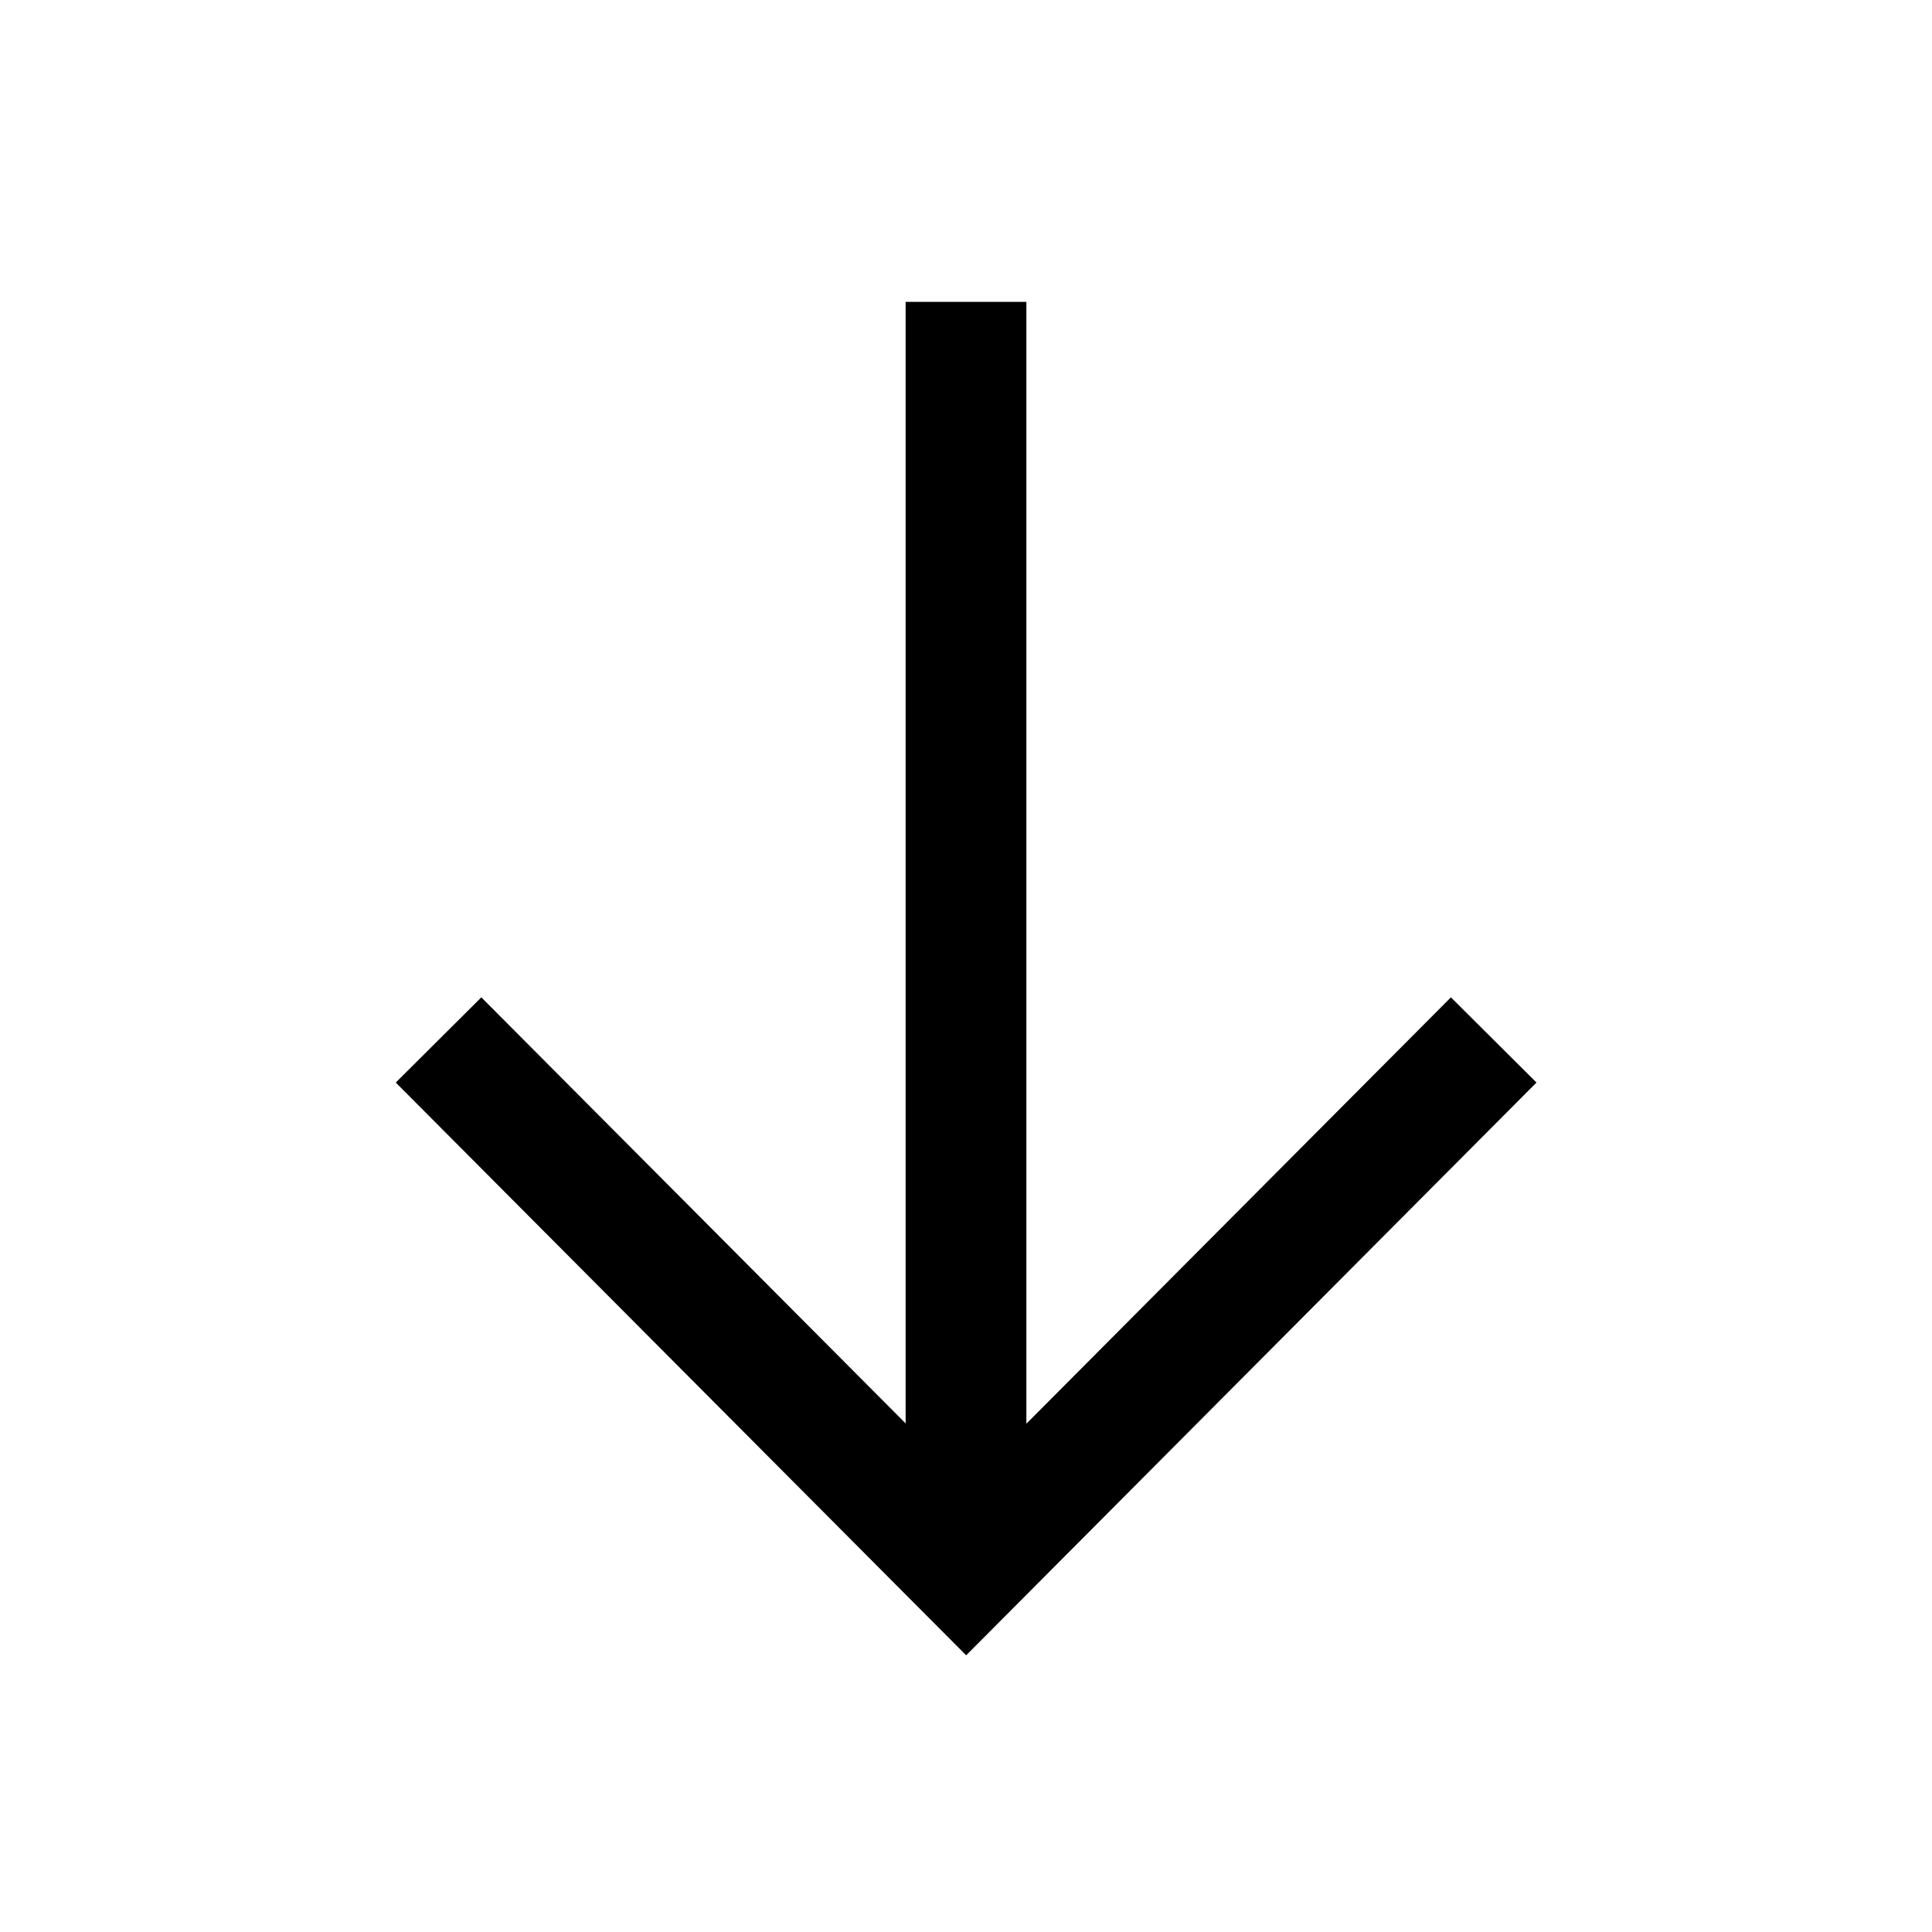
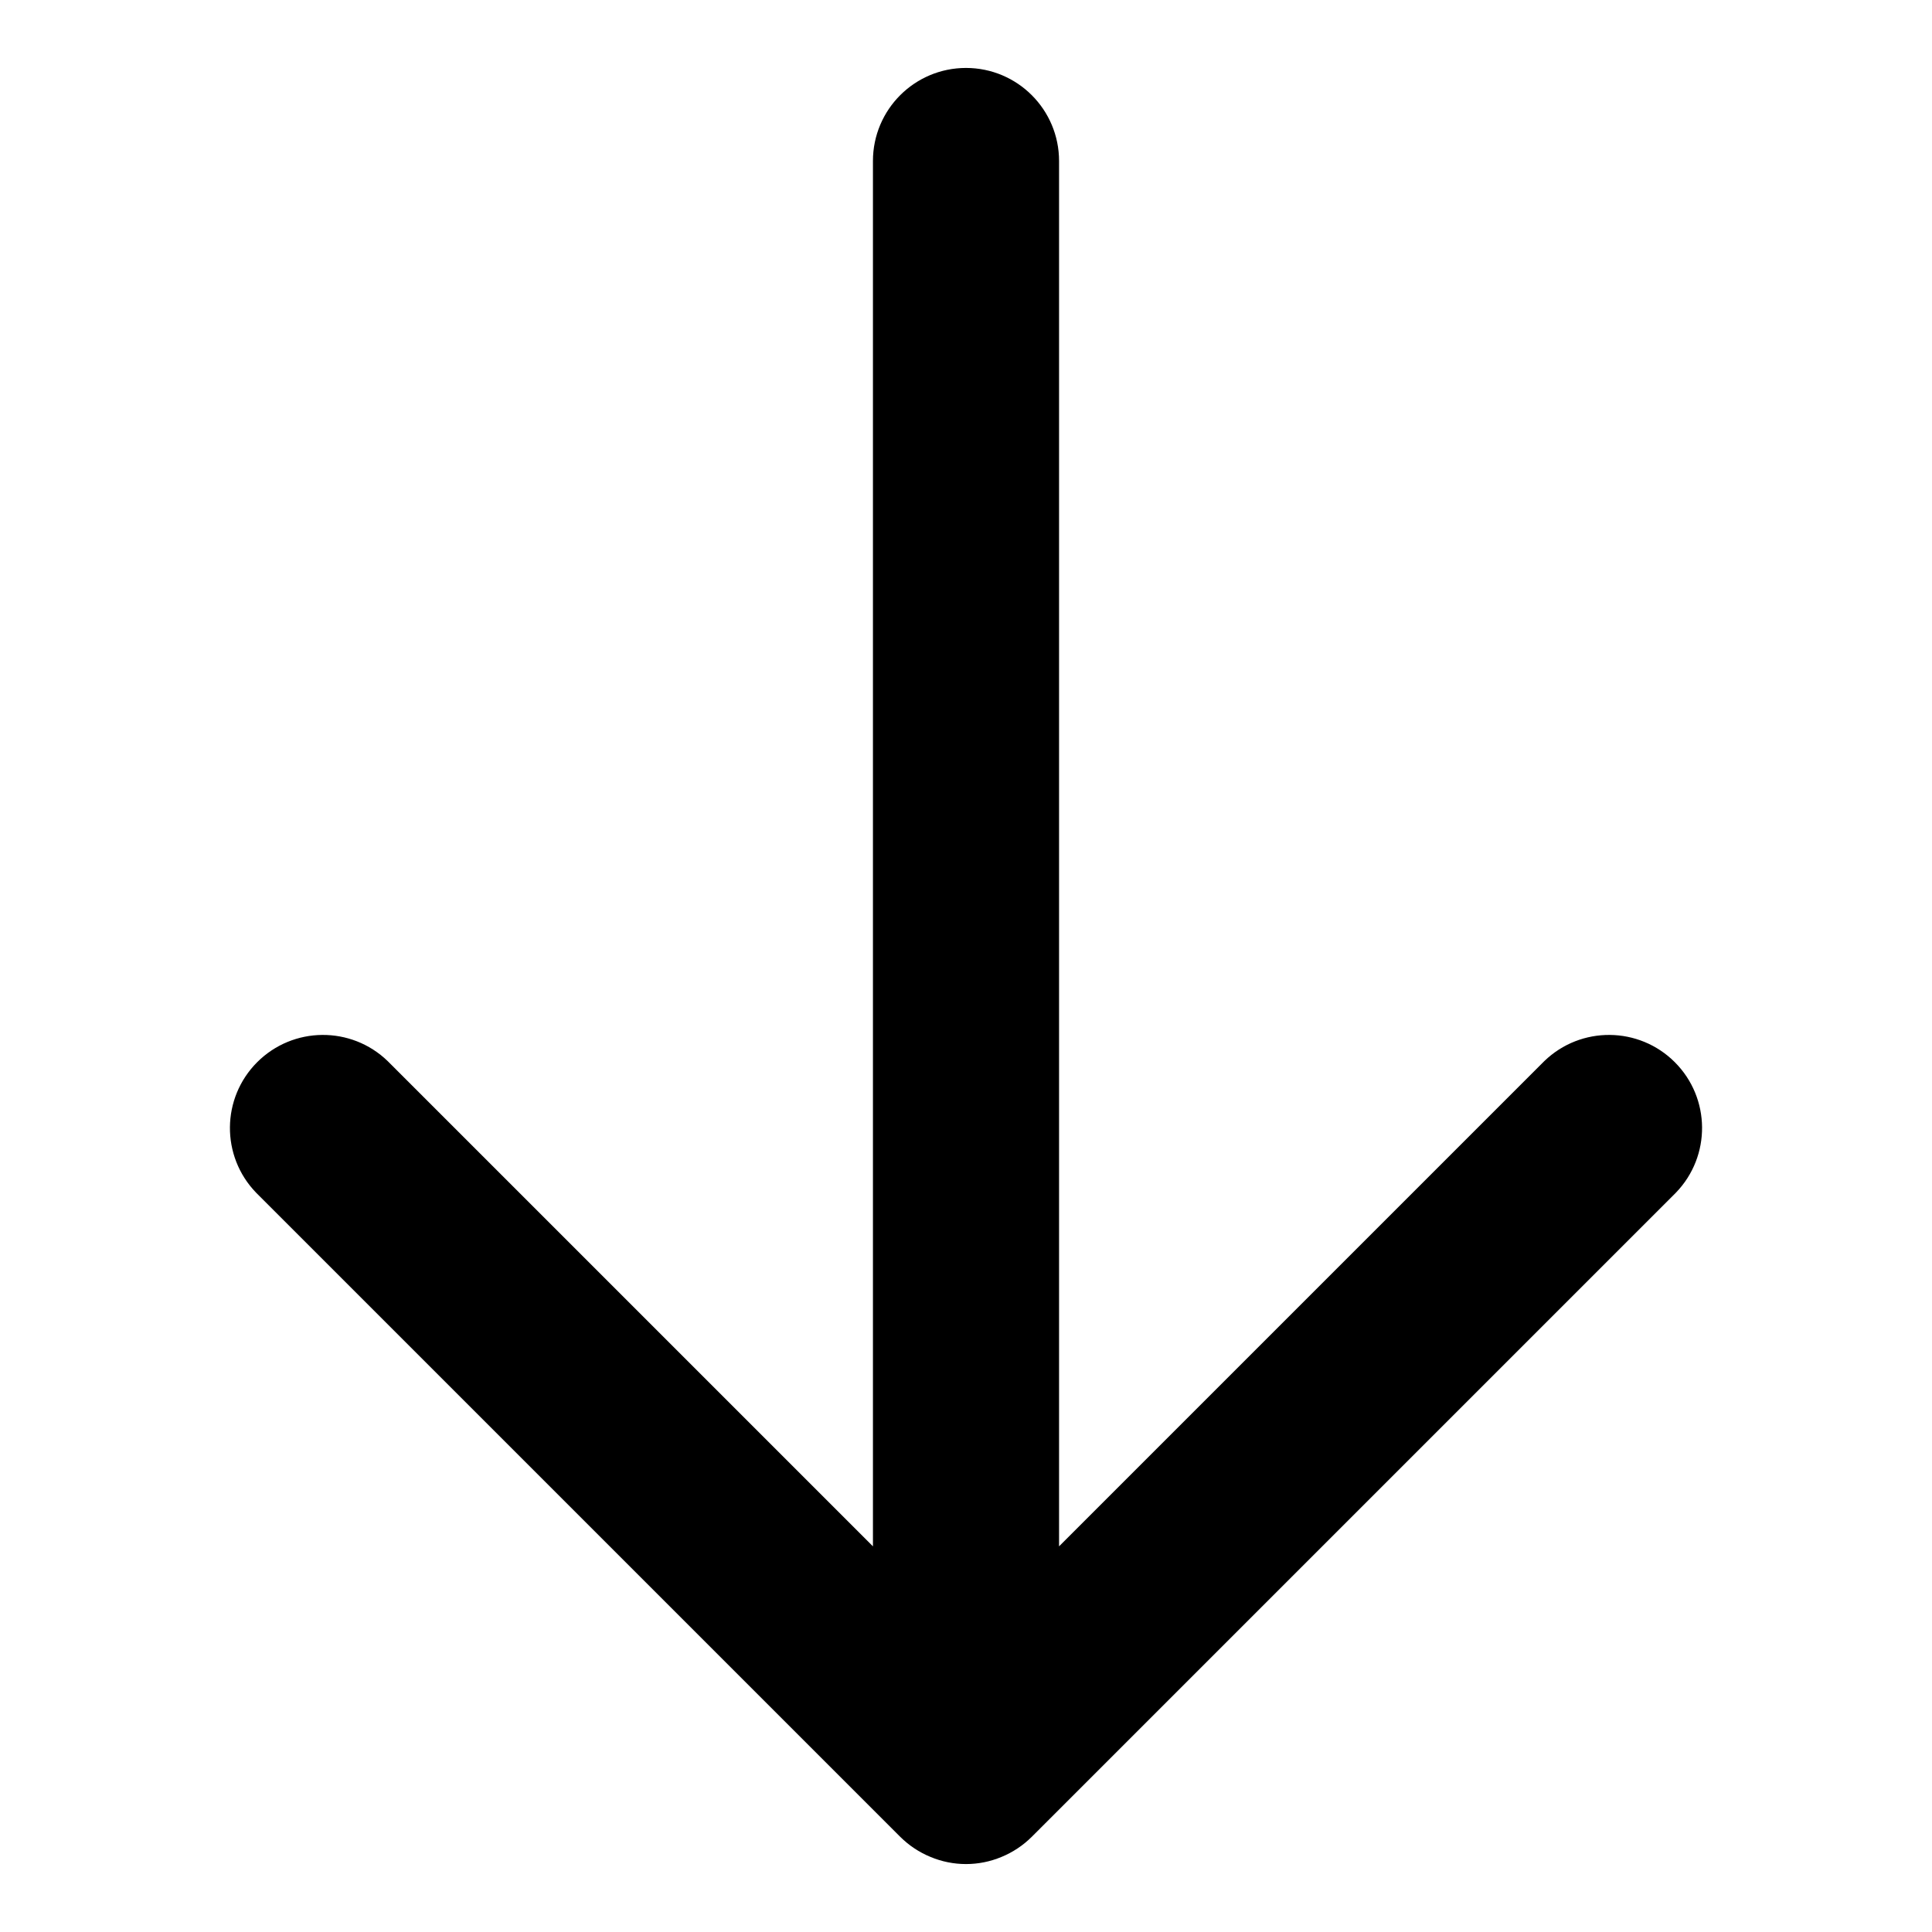
- <svg xmlns="http://www.w3.org/2000/svg" width="24" height="24" viewBox="0 0 24 24" fill="none">
-   <path d="M12 18.9V4.5" stroke="black" stroke-width="1.5" stroke-linecap="square" />
-   <path d="M18.026 13.45L12.002 19.5L5.977 13.45" stroke="black" stroke-width="1.5" stroke-linecap="square" />
+ <svg xmlns="http://www.w3.org/2000/svg" fill="#000000" viewBox="0 0 24 24" stroke="#000000" stroke-width="0.312">
+   <g id="SVGRepo_bgCarrier" stroke-width="0" />
+   <g id="SVGRepo_tracerCarrier" stroke-linecap="round" stroke-linejoin="round" />
+   <g id="SVGRepo_iconCarrier">
+     <path d="M3.293,14.707a1,1,0,0,1,1.414-1.414L11,19.586V2a1,1,0,0,1,2,0V19.586l6.293-6.293a1,1,0,0,1,1.414,1.414l-8,8a1,1,0,0,1-.325.216.986.986,0,0,1-.764,0,1,1,0,0,1-.325-.216Z" />
+   </g>
</svg>
